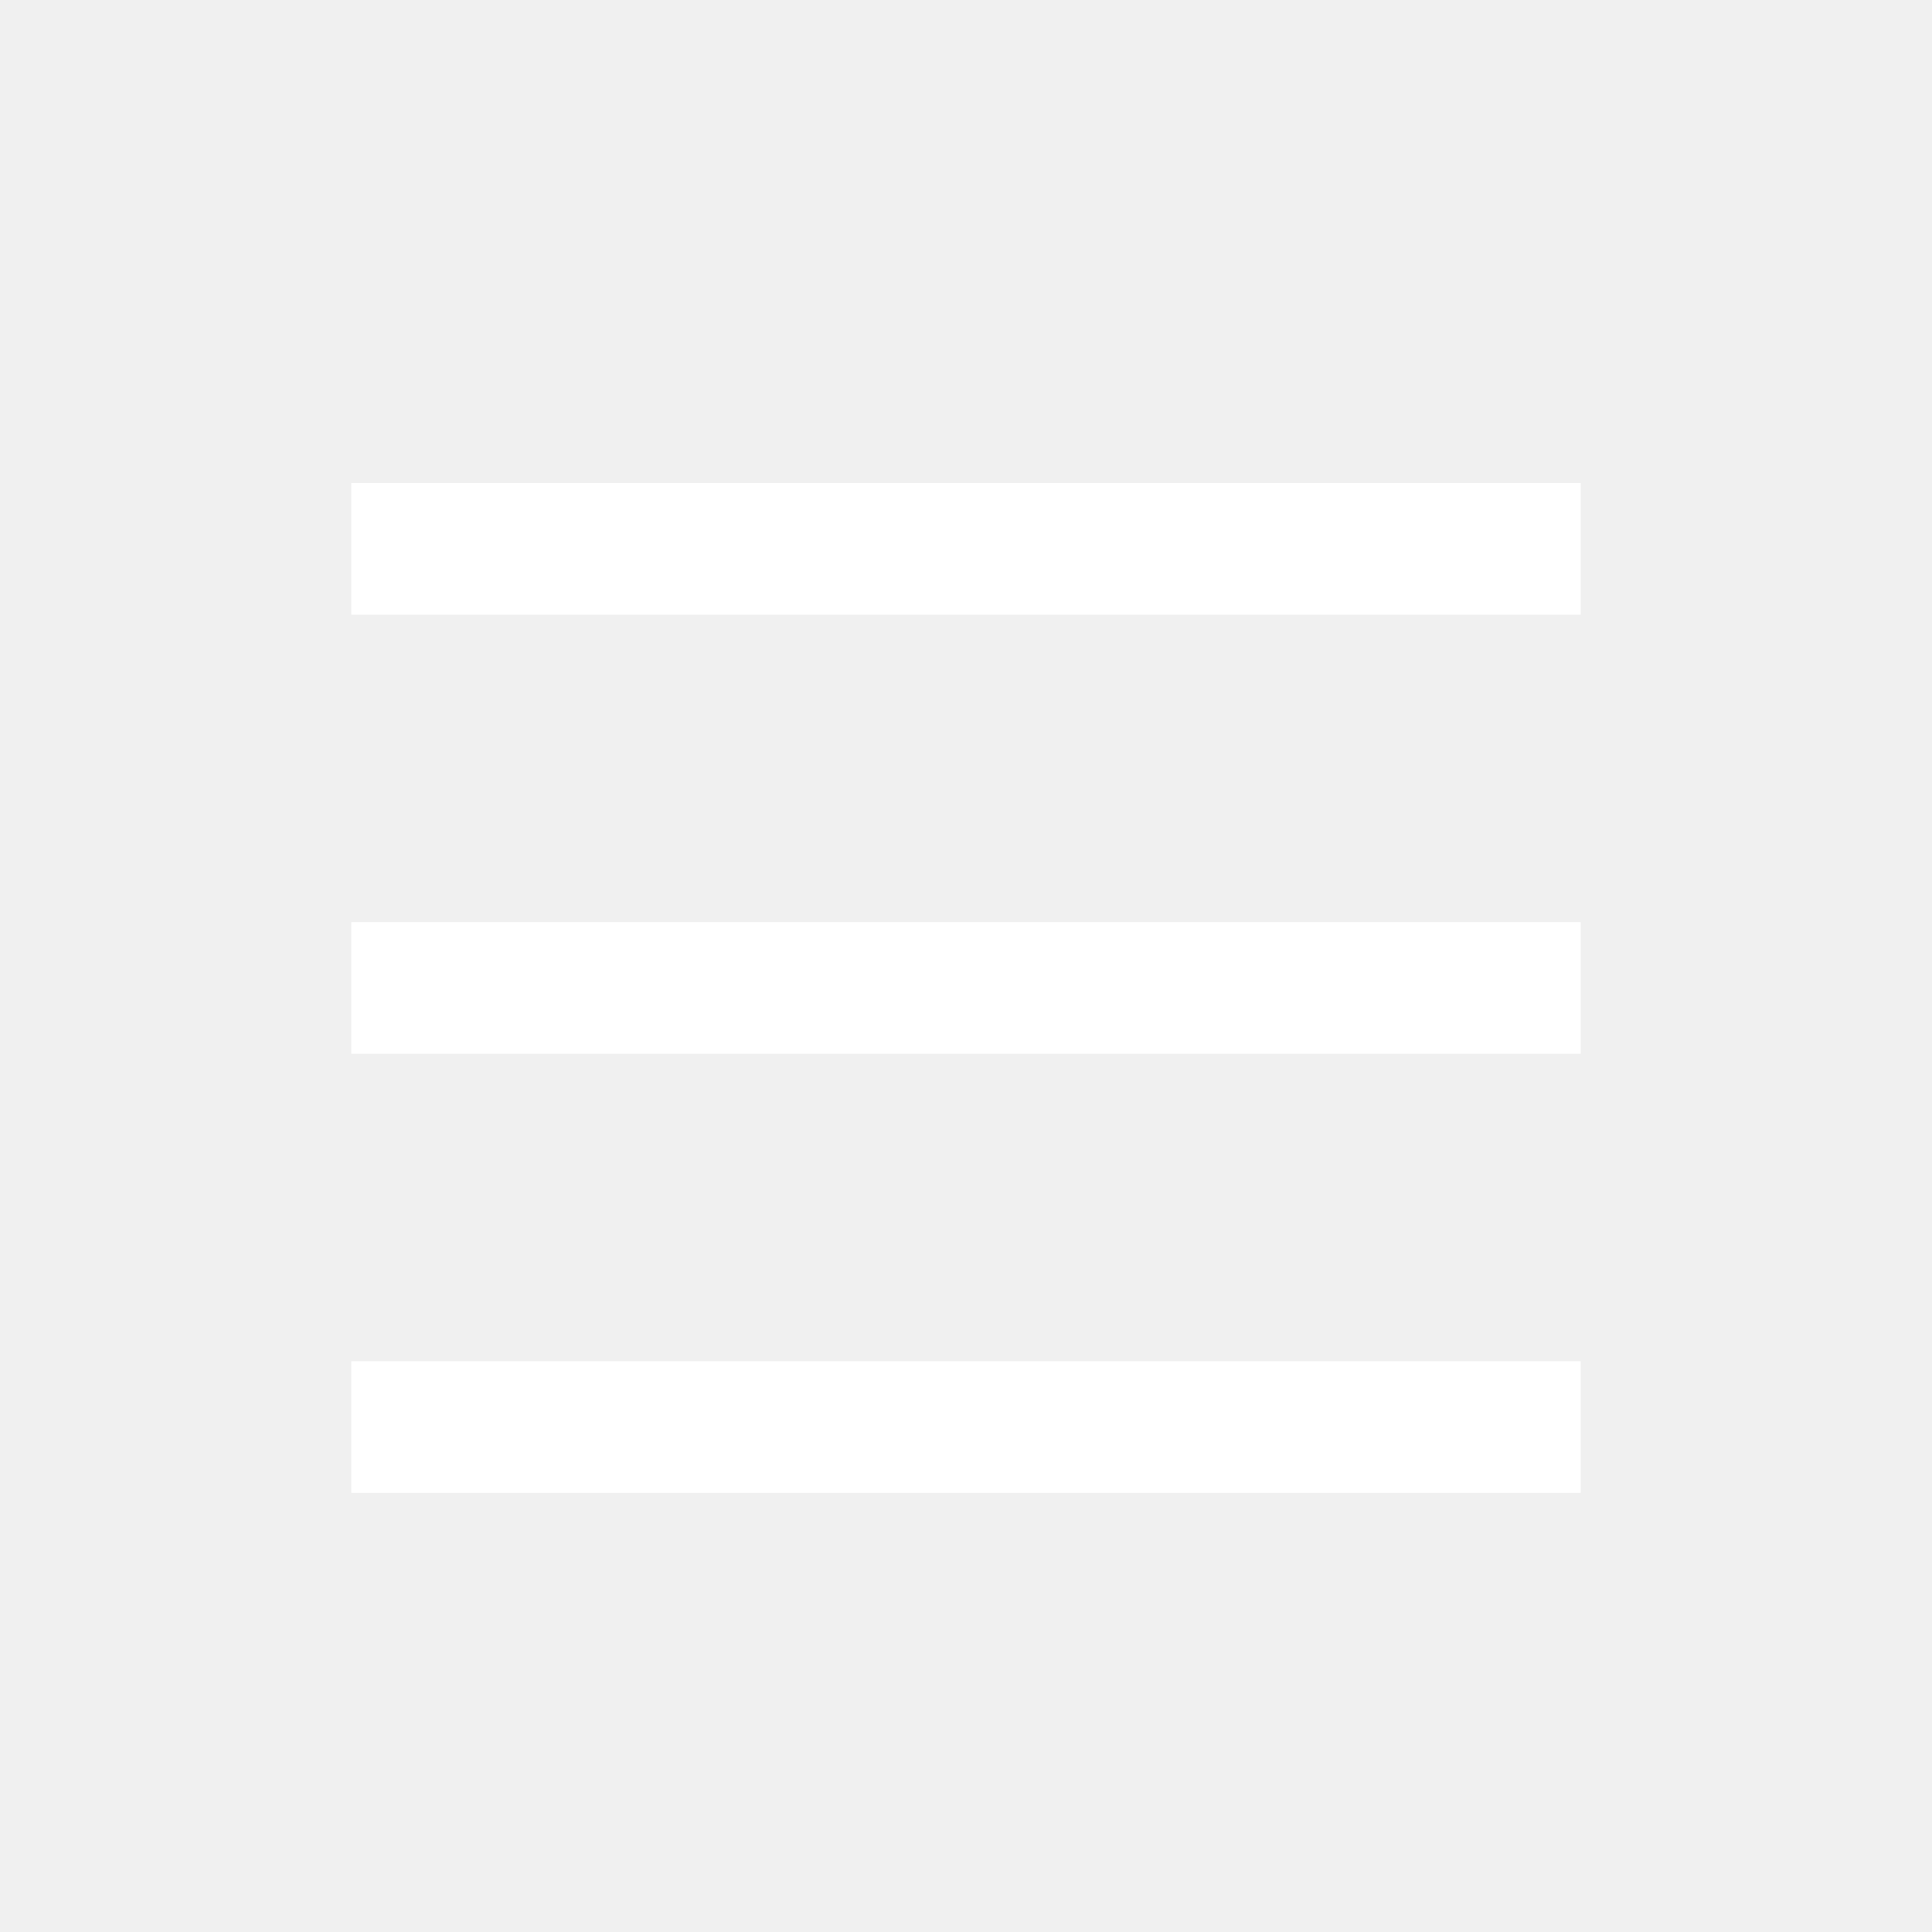
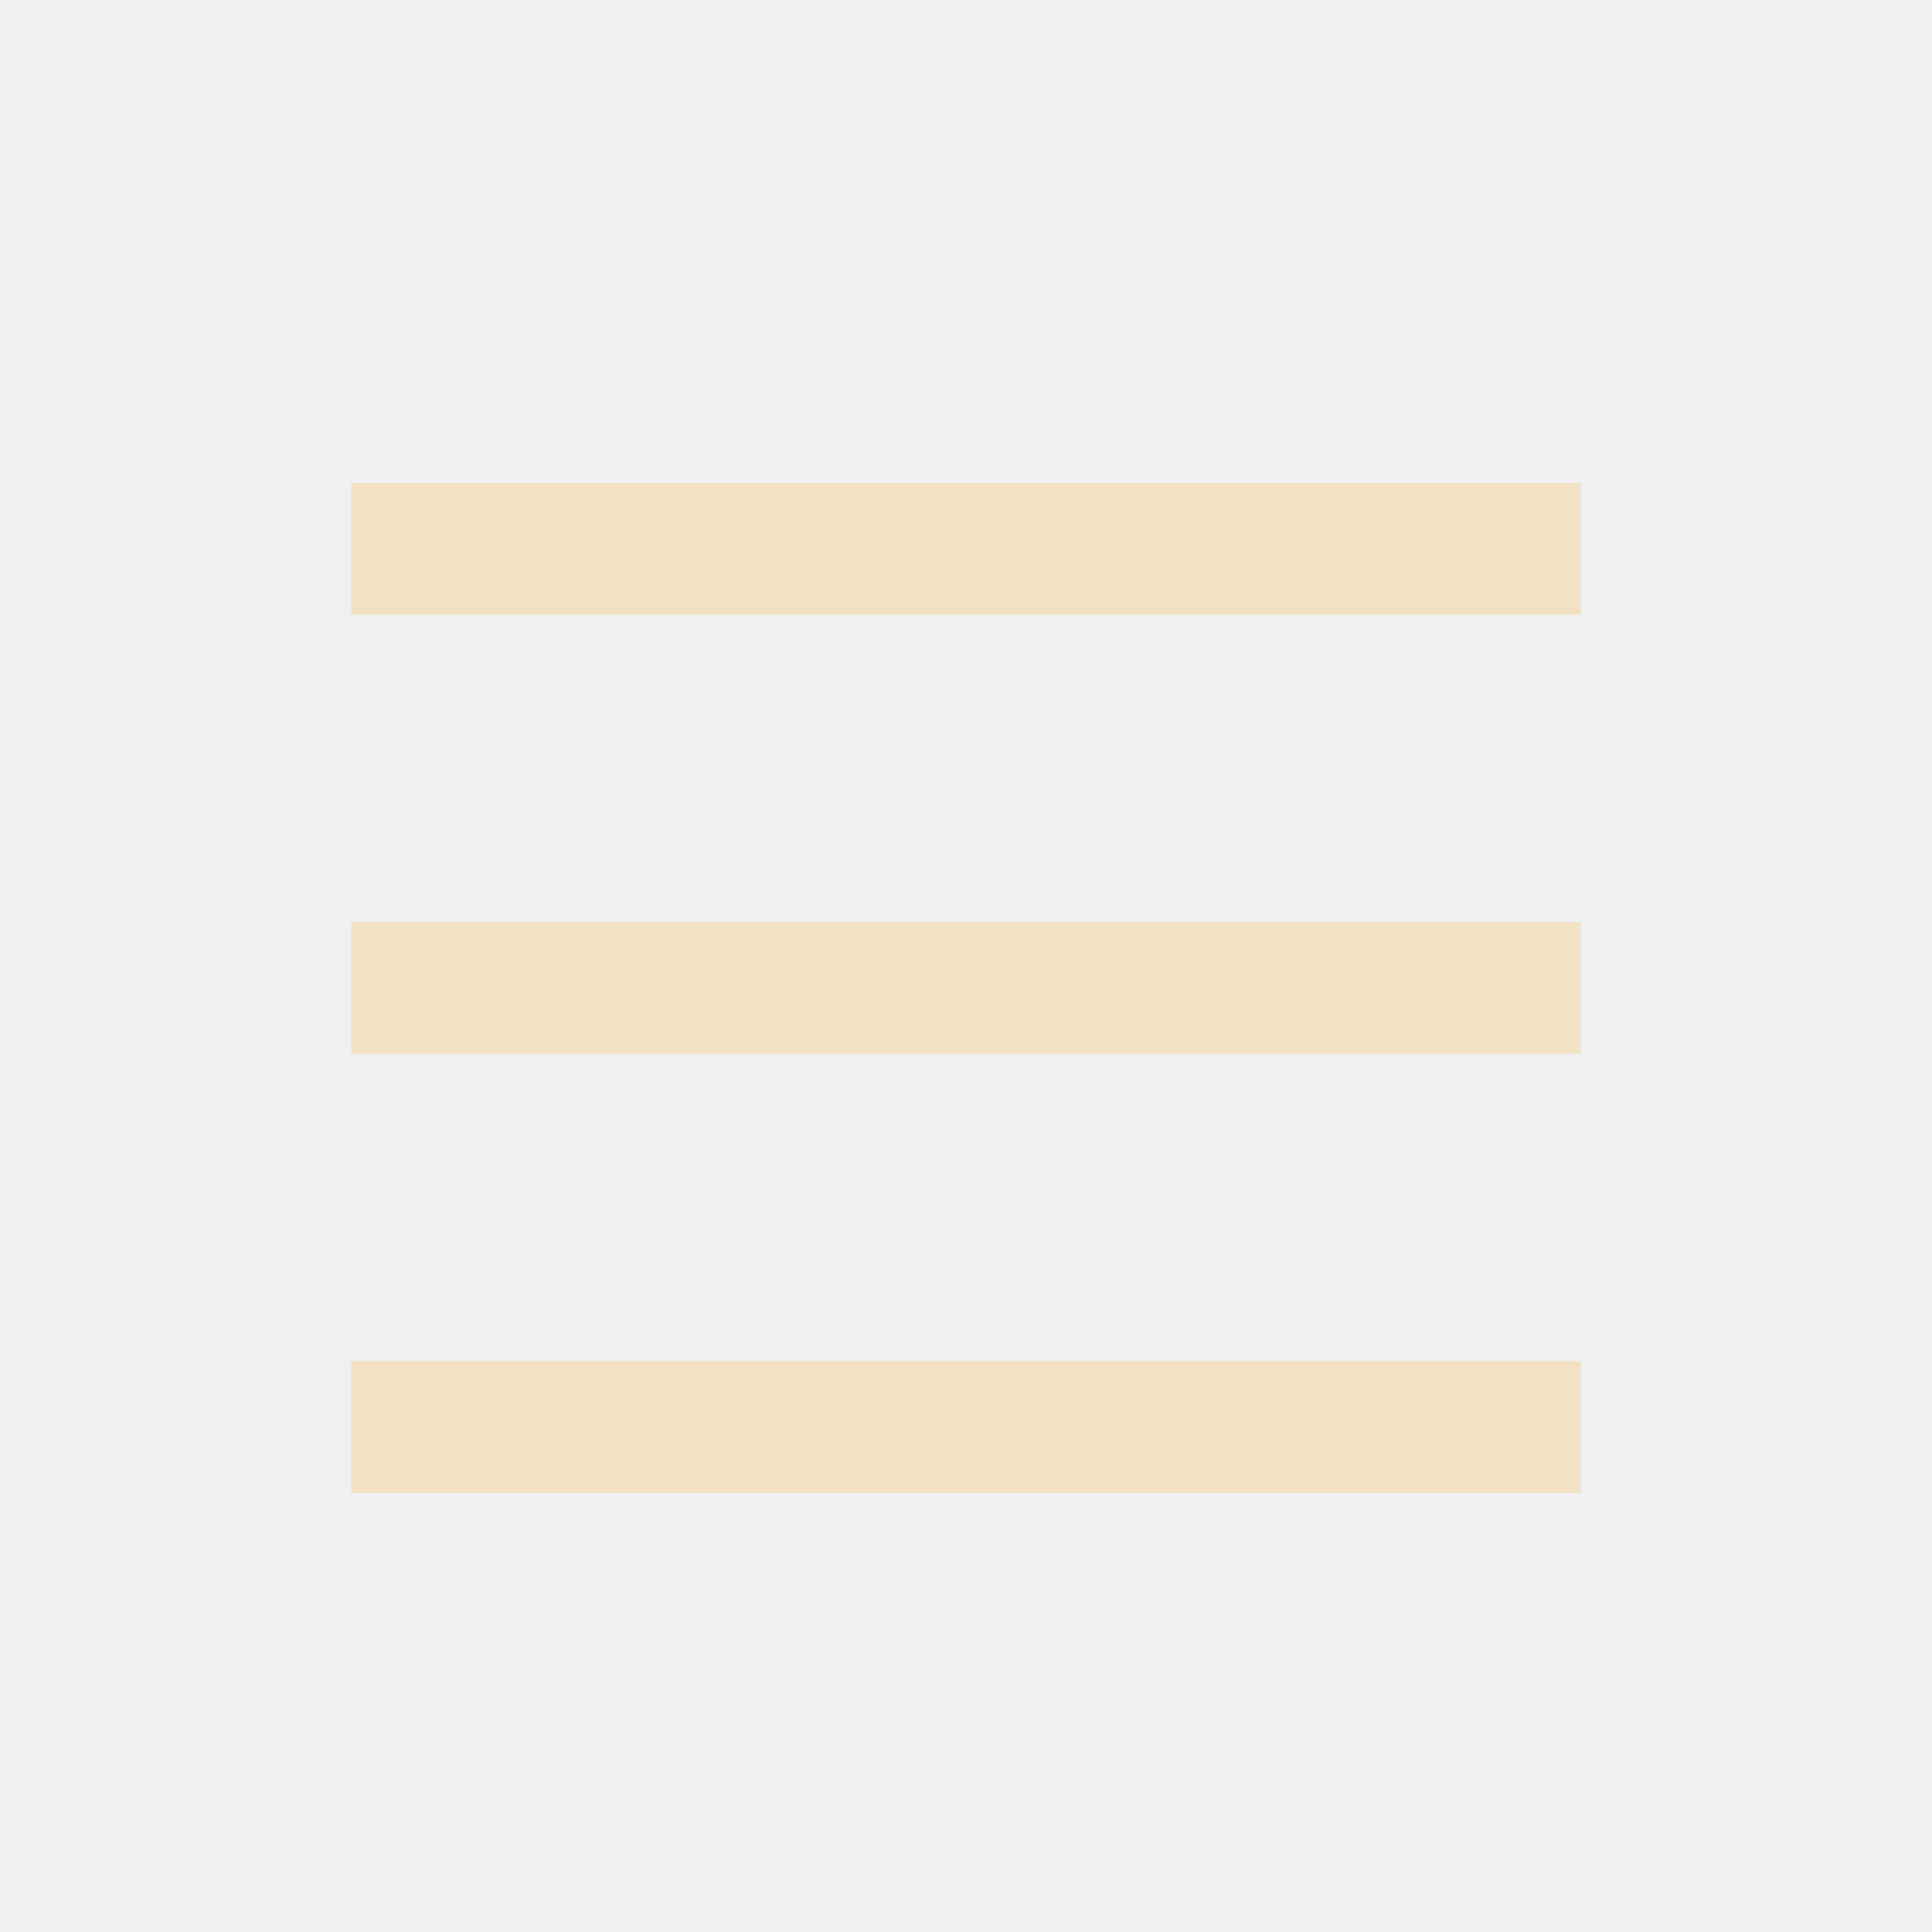
<svg xmlns="http://www.w3.org/2000/svg" width="44" height="44" viewBox="0 0 44 44" fill="none">
-   <path fill-rule="evenodd" clip-rule="evenodd" d="M36 14L8 14V11L36 11V14Z" fill="white" />
-   <path fill-rule="evenodd" clip-rule="evenodd" d="M36 24L8 24V21L36 21V24Z" fill="white" />
-   <path fill-rule="evenodd" clip-rule="evenodd" d="M36 34L8 34V31L36 31V34Z" fill="white" />
+   <path fill-rule="evenodd" clip-rule="evenodd" d="M36 14L8 14V11L36 11V14Z" fill="#f2e1c2" />
+   <path fill-rule="evenodd" clip-rule="evenodd" d="M36 24L8 24V21L36 21V24Z" fill="#f2e1c2" />
+   <path fill-rule="evenodd" clip-rule="evenodd" d="M36 34L8 34V31L36 31V34Z" fill="#f2e1c2" />
</svg>
